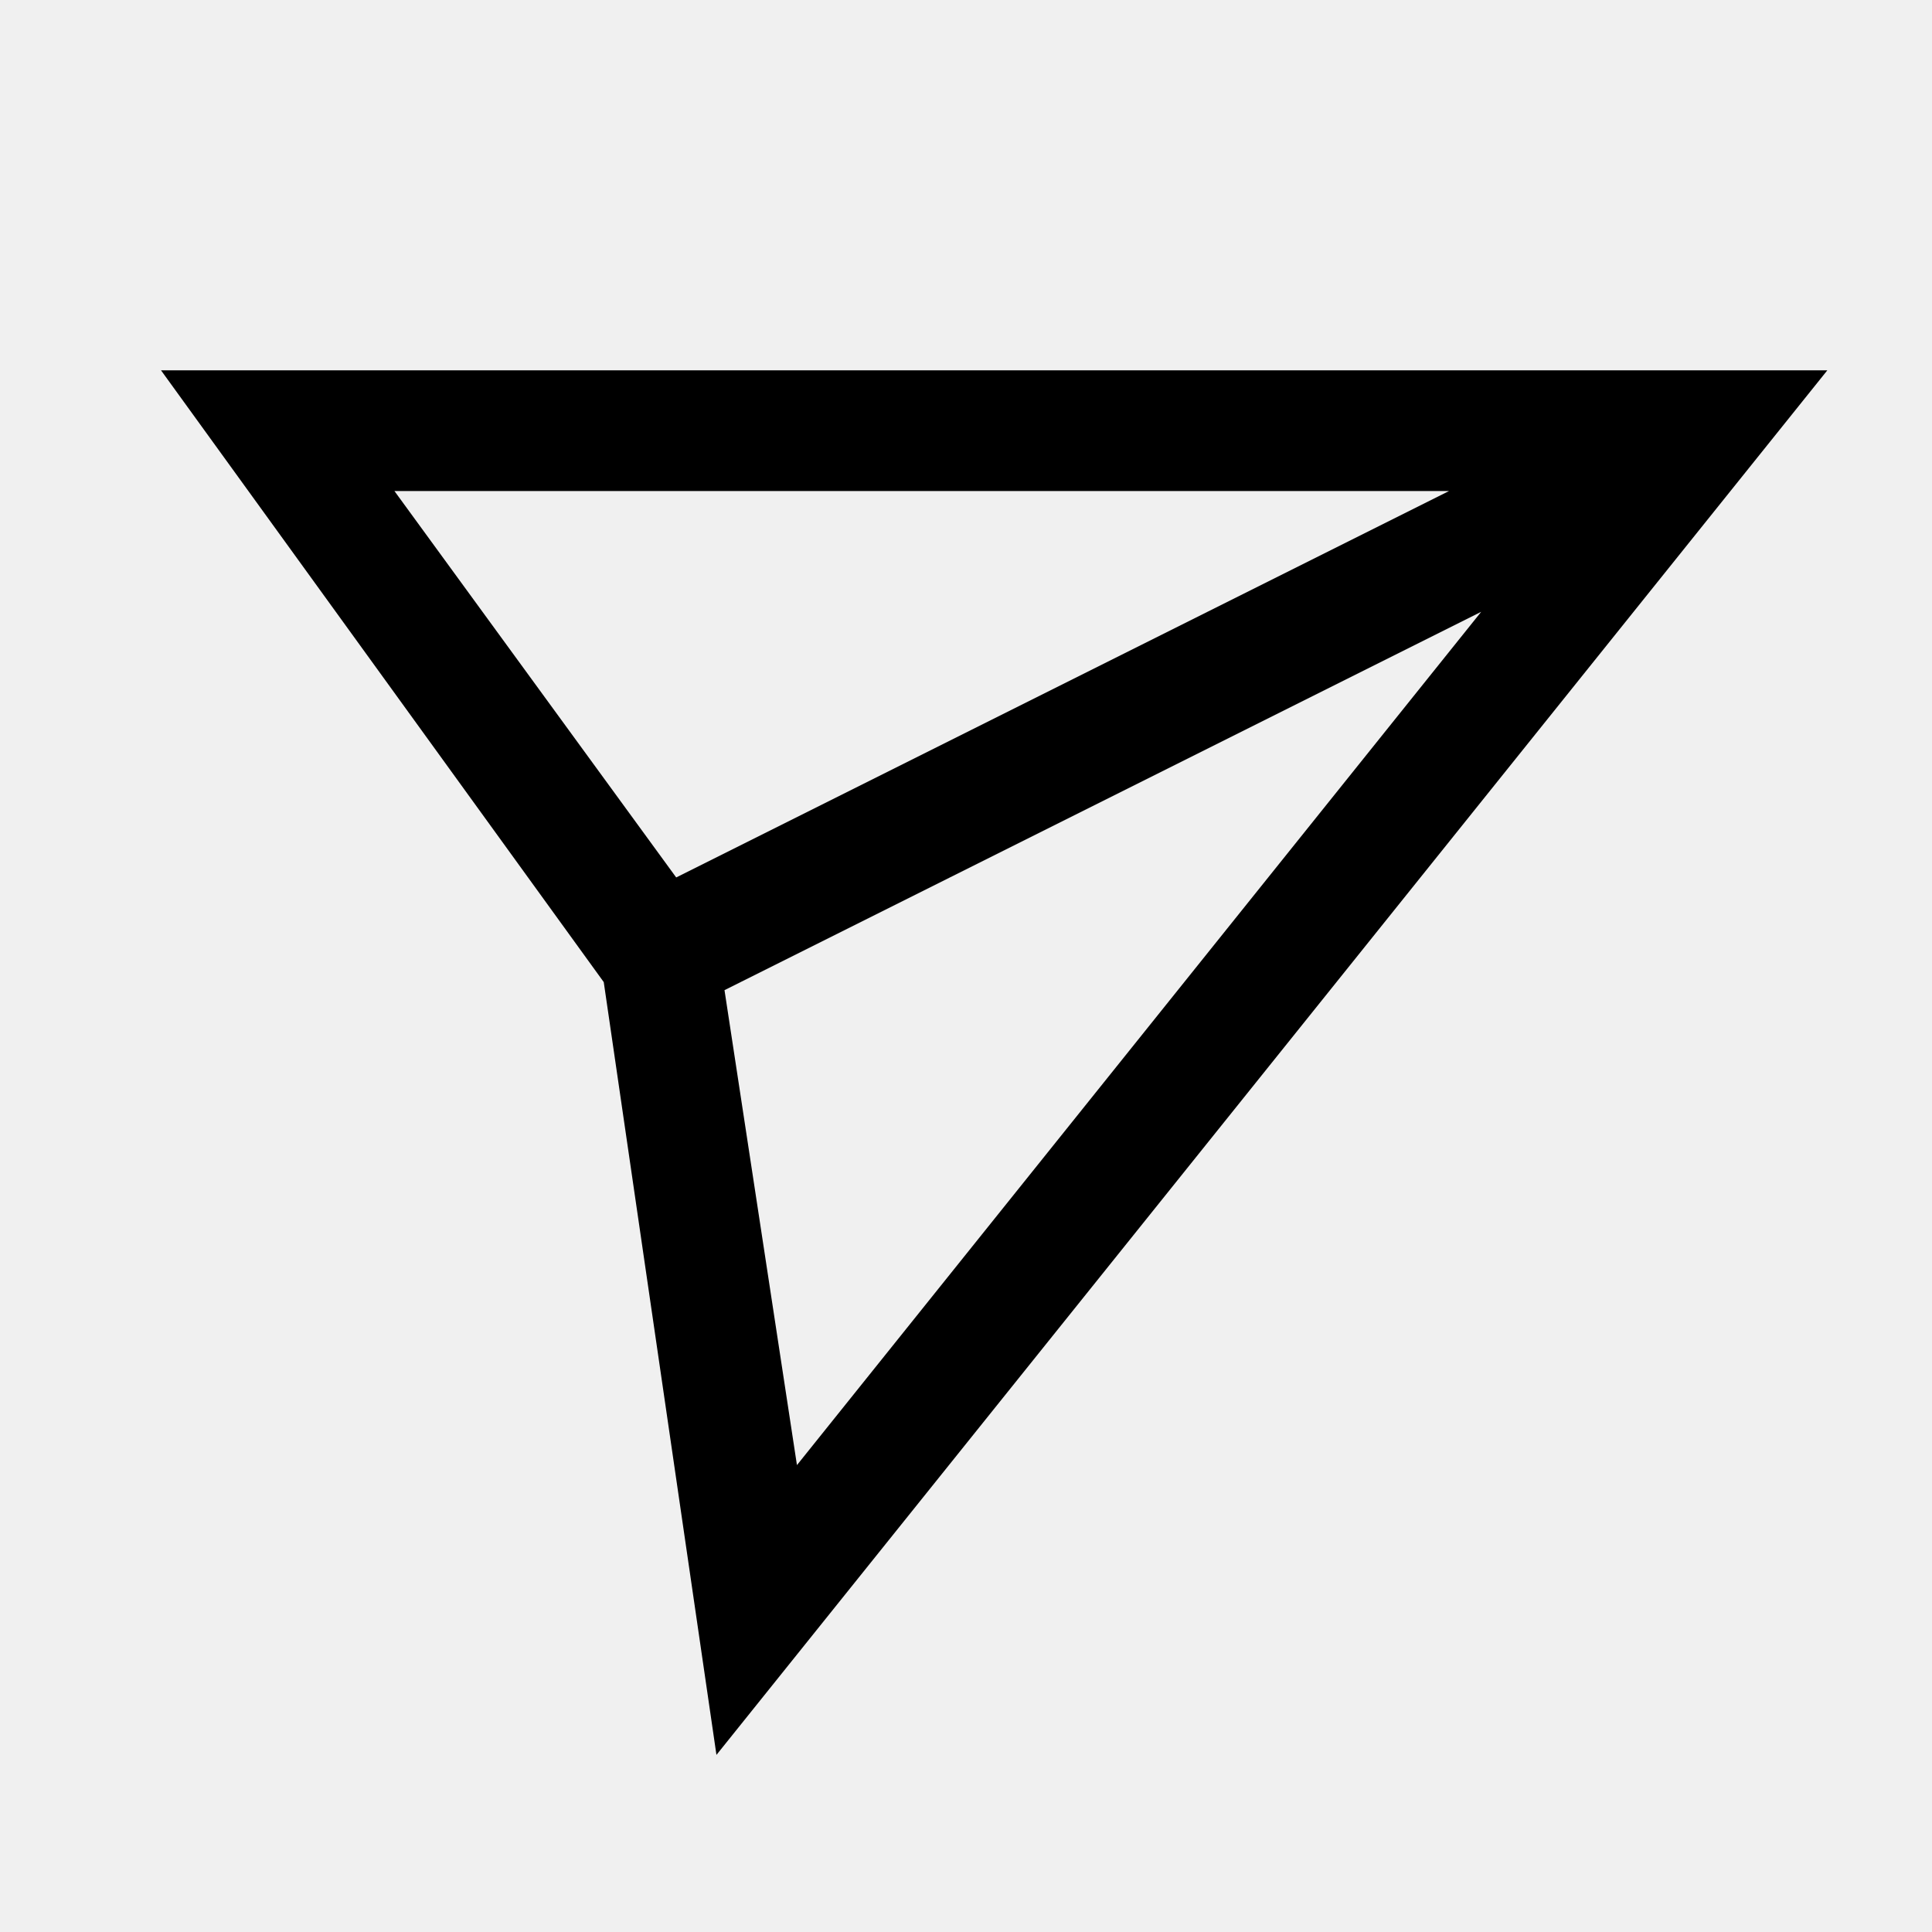
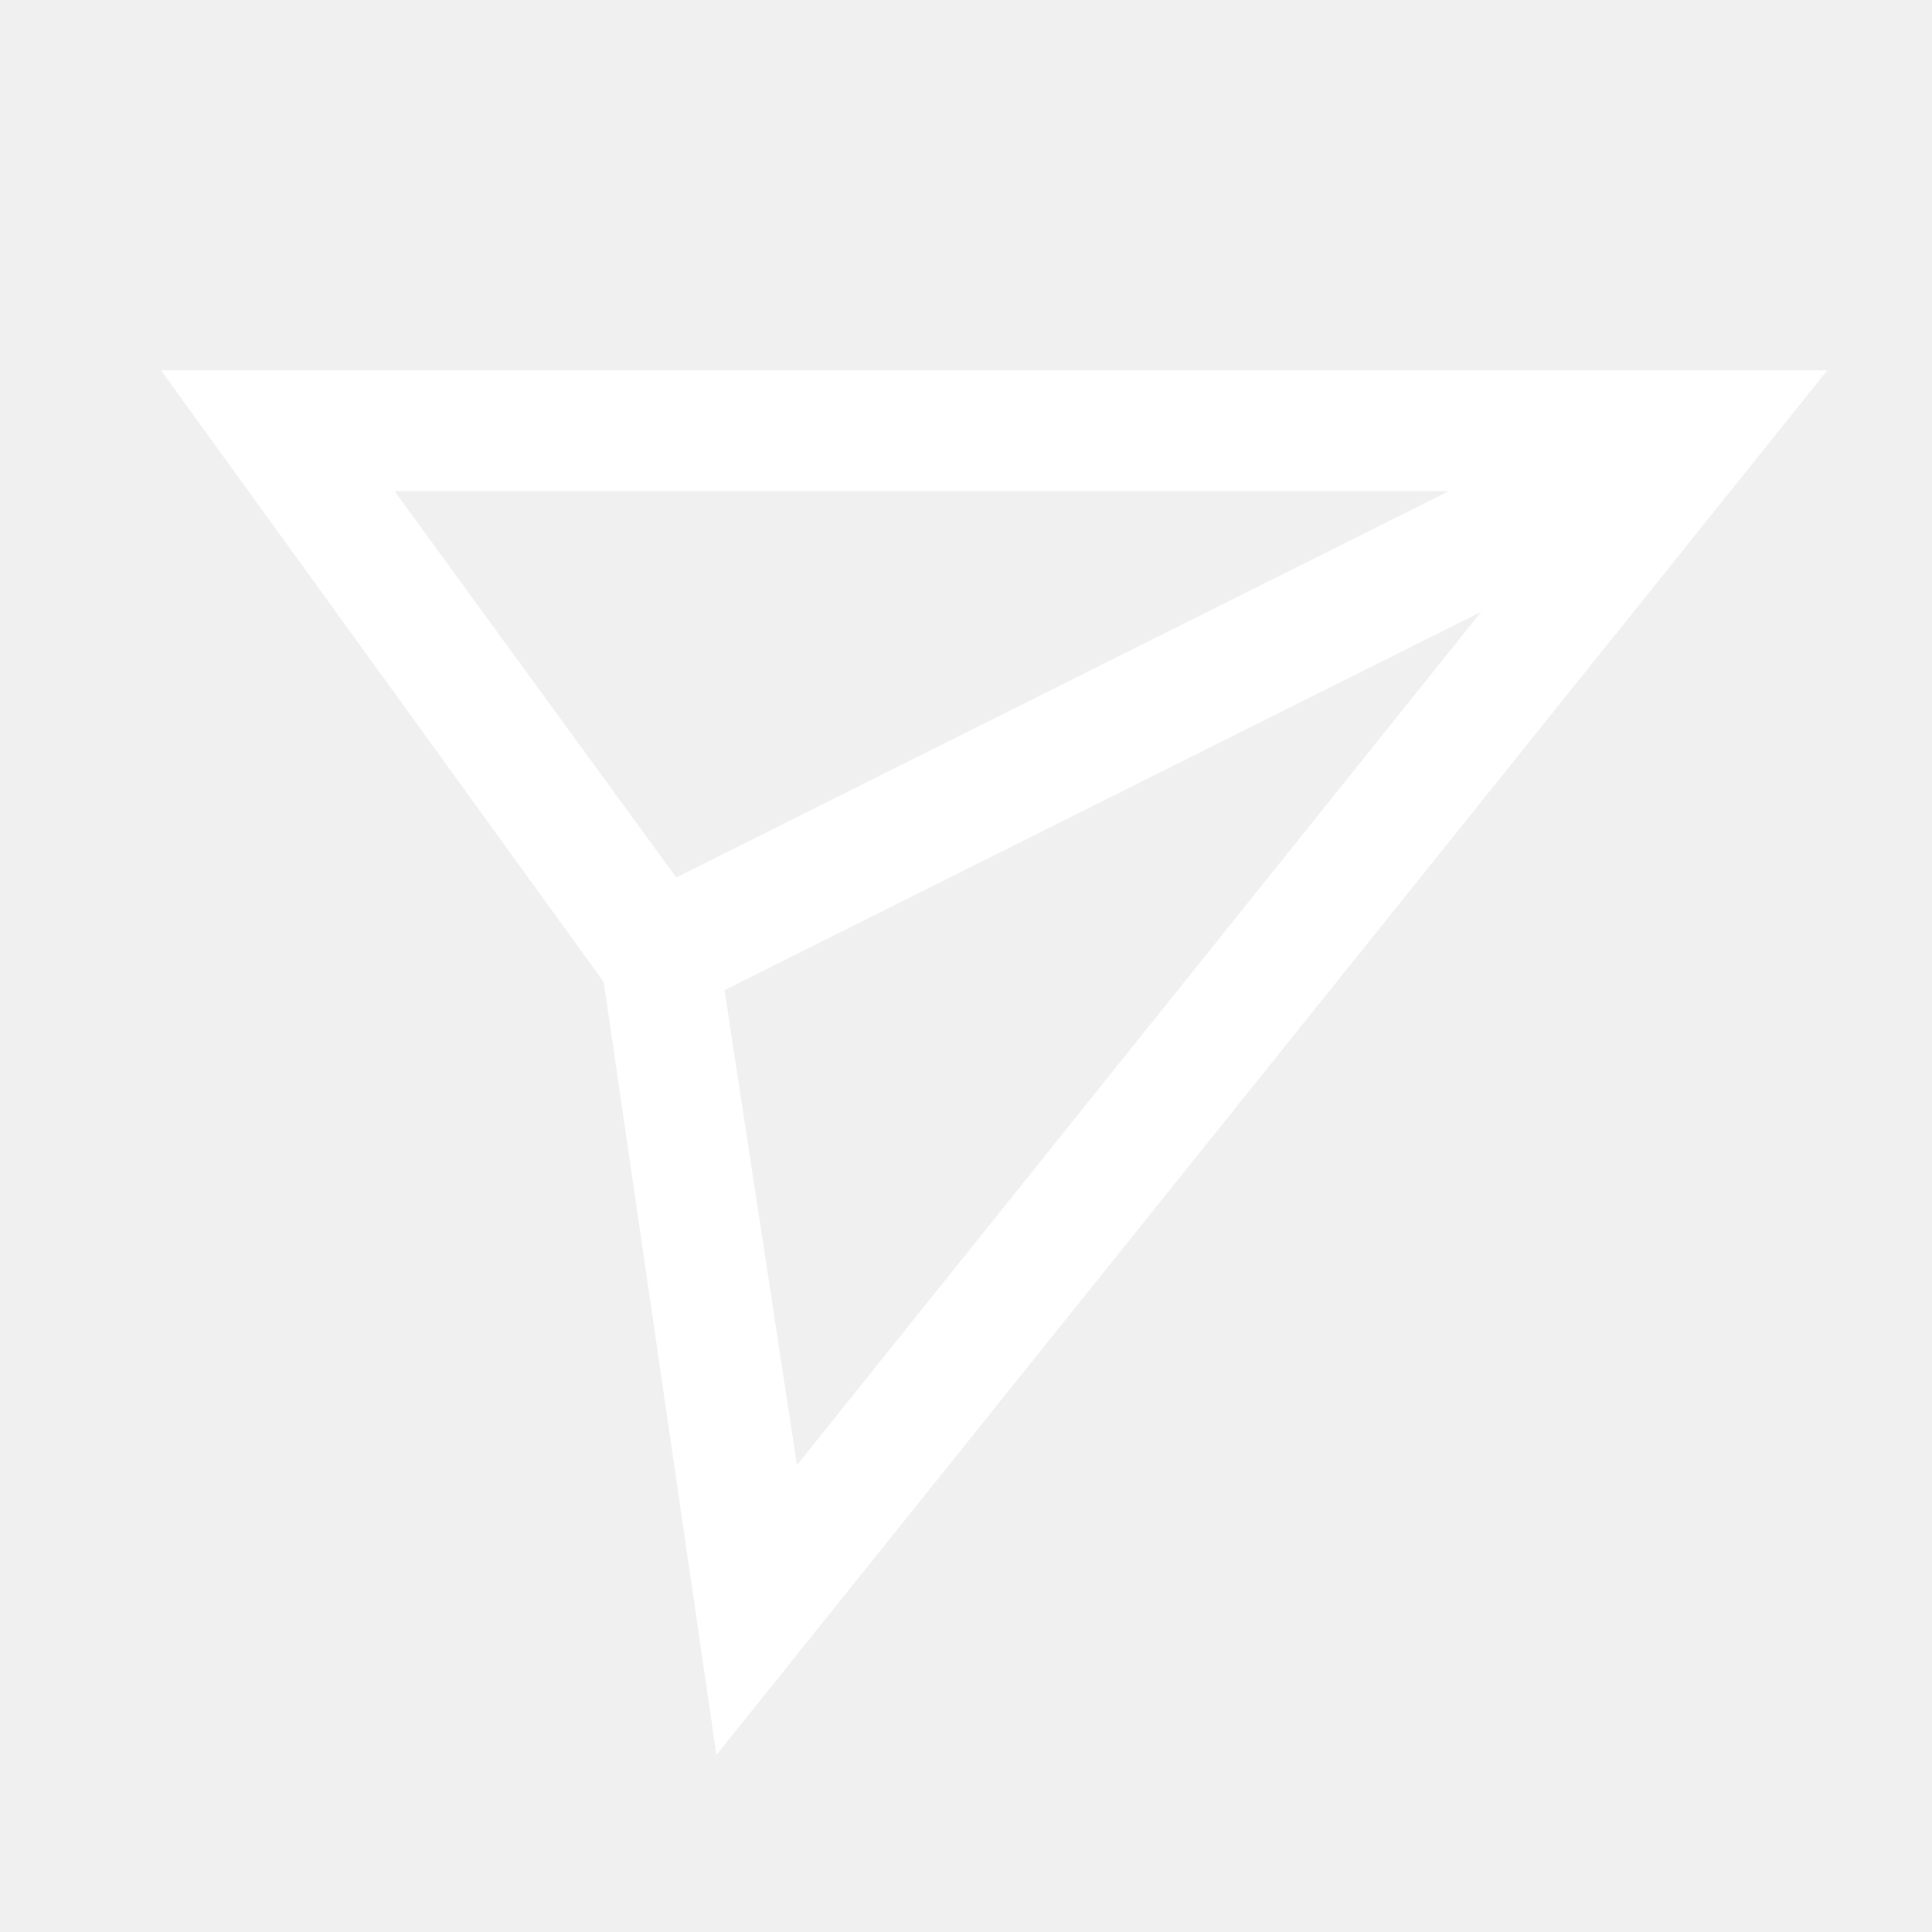
<svg xmlns="http://www.w3.org/2000/svg" version="1.1" id="Layer_1" x="0px" y="0px" viewBox="0 0 24 24" style="enable-background:new 0 0 24 24;" xml:space="preserve">
-   <path d="M8.9,21.8L22.7,4.6H2l5.5,7.6l0,0L8.9,21.8z M9,12.3l9.4-4.7L9.9,18.2L9,12.3z M18,6.1l-9.6,4.8L4.9,6.1H18z" />
+   <style type="text/css">
+ 	.st0{fill:#FFFFFF;}
+ </style>
+   <path class="st0" d="M8.9,21.8L22.7,4.6H2l5.5,7.6l0,0L8.9,21.8z M9,12.3l9.4-4.7L9.9,18.2L9,12.3z M18,6.1l-9.6,4.8L4.9,6.1H18z" />
</svg>
